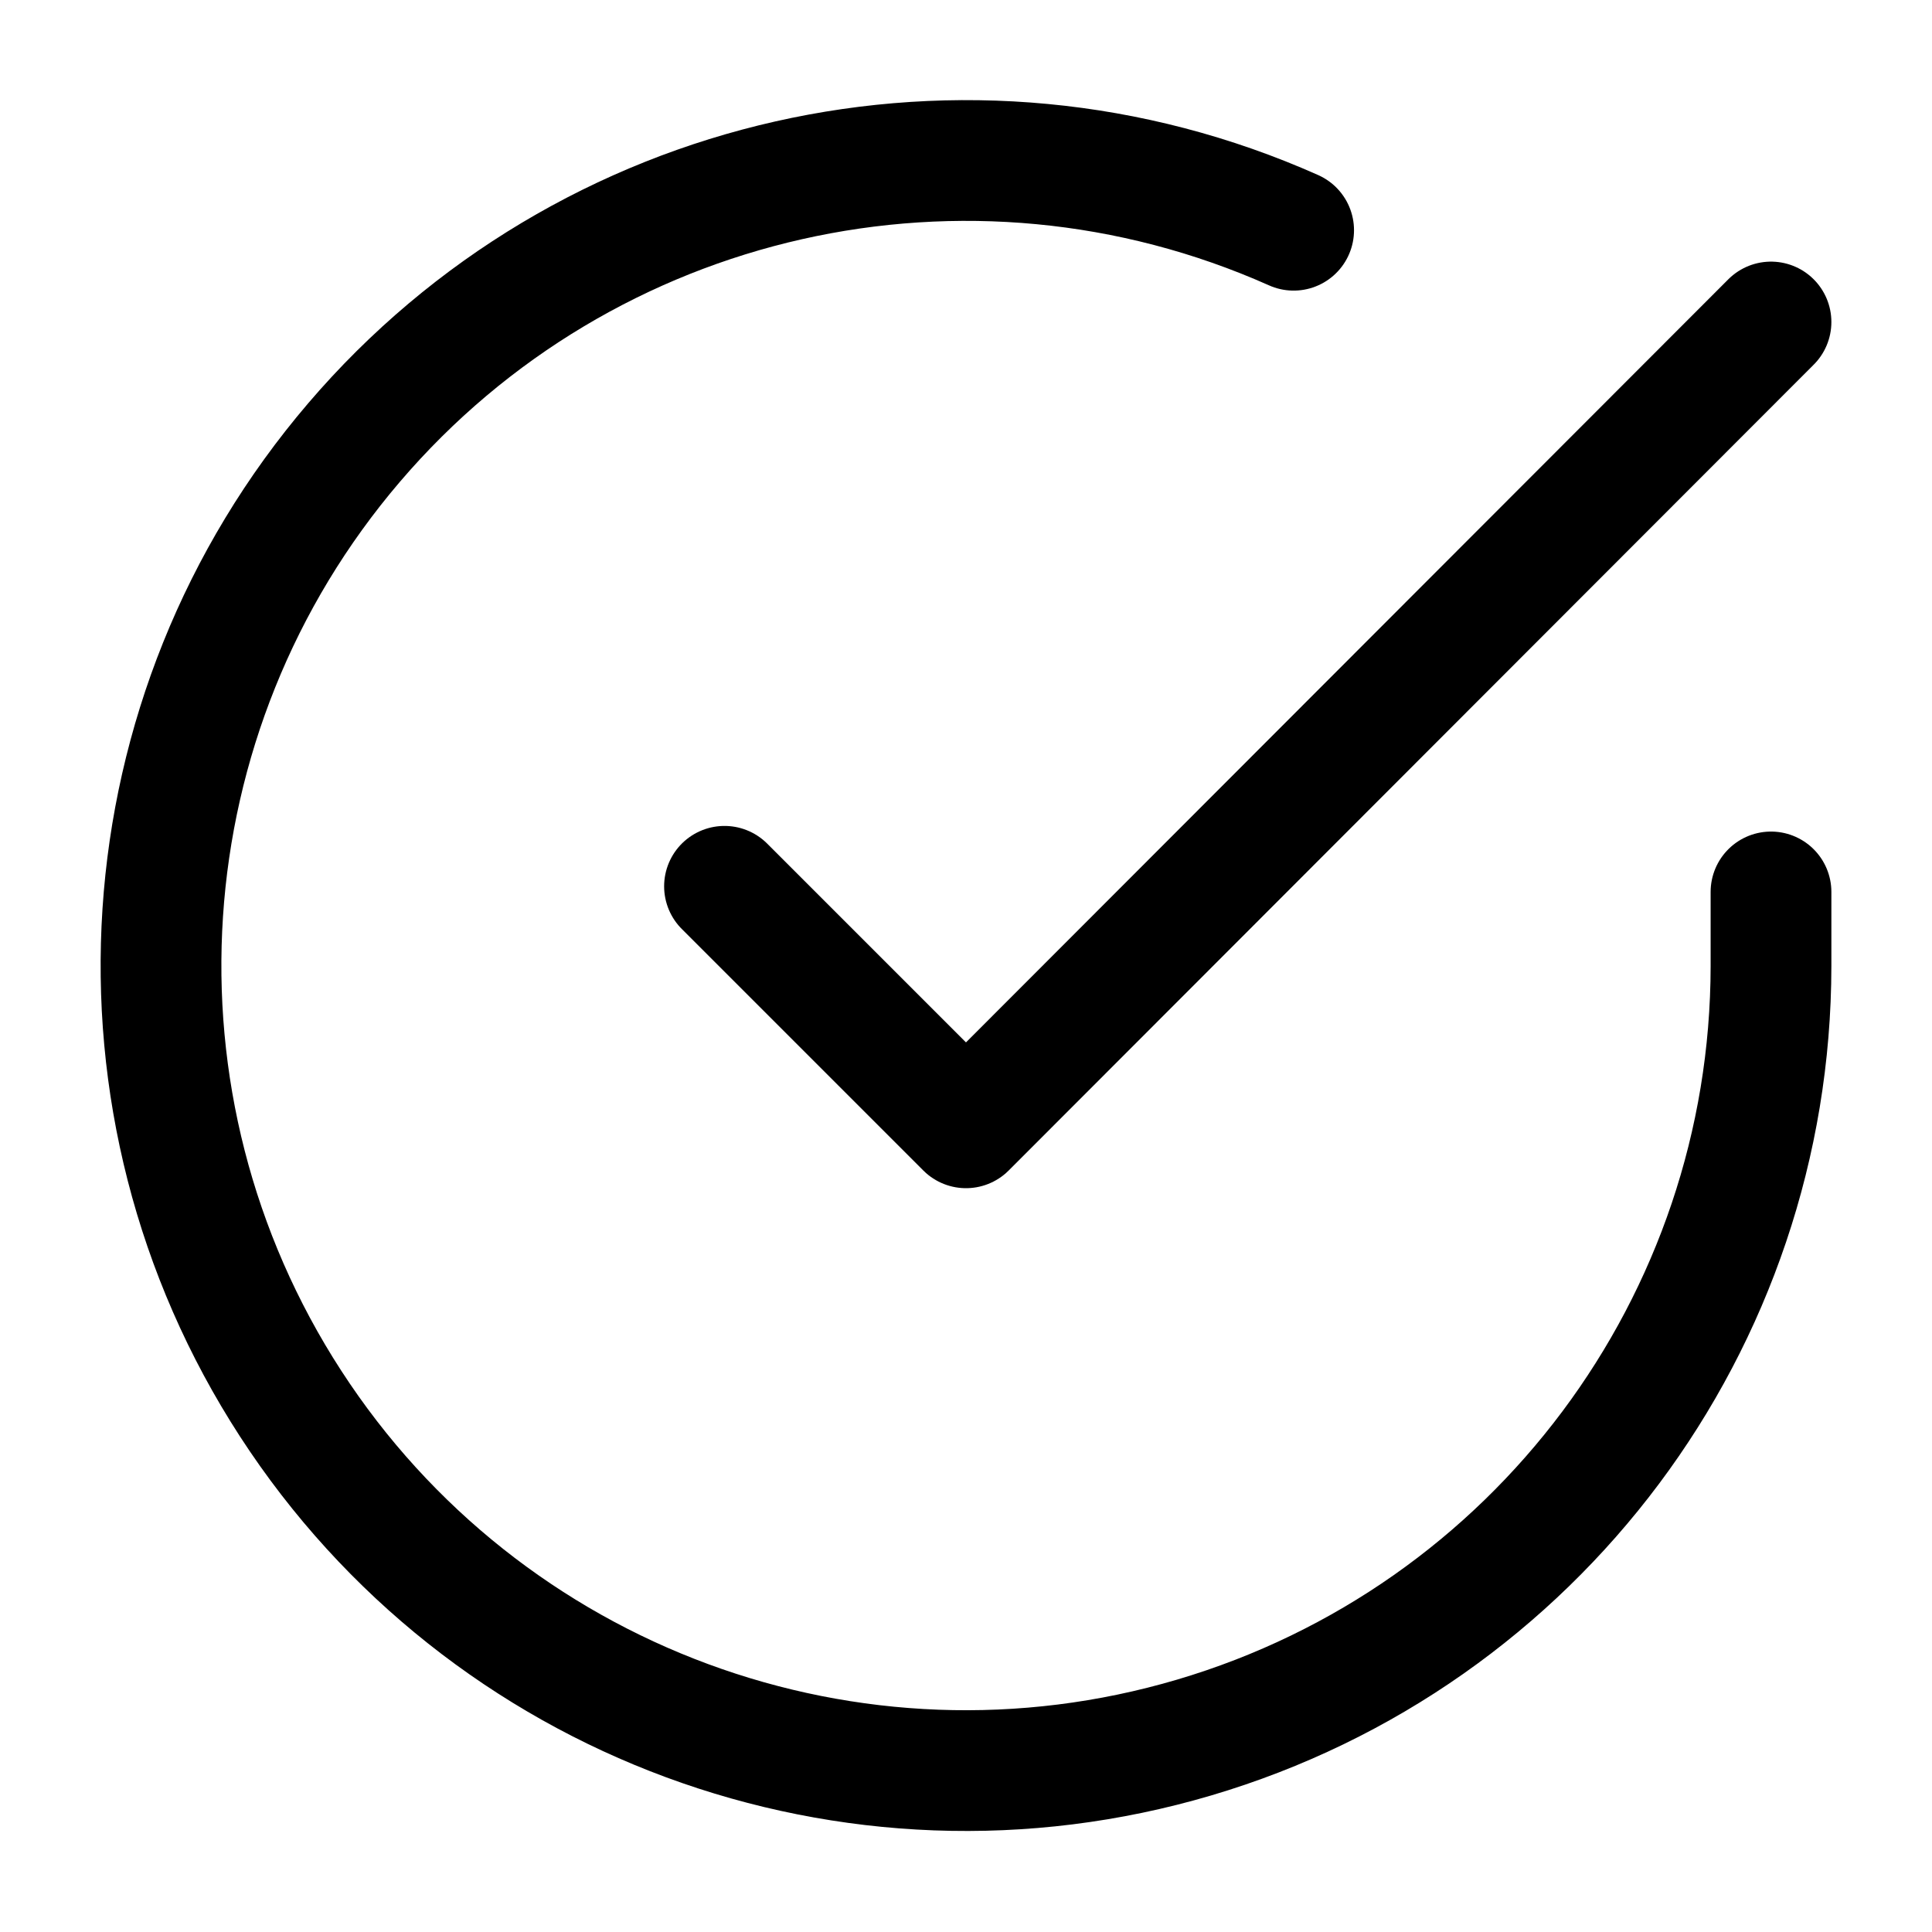
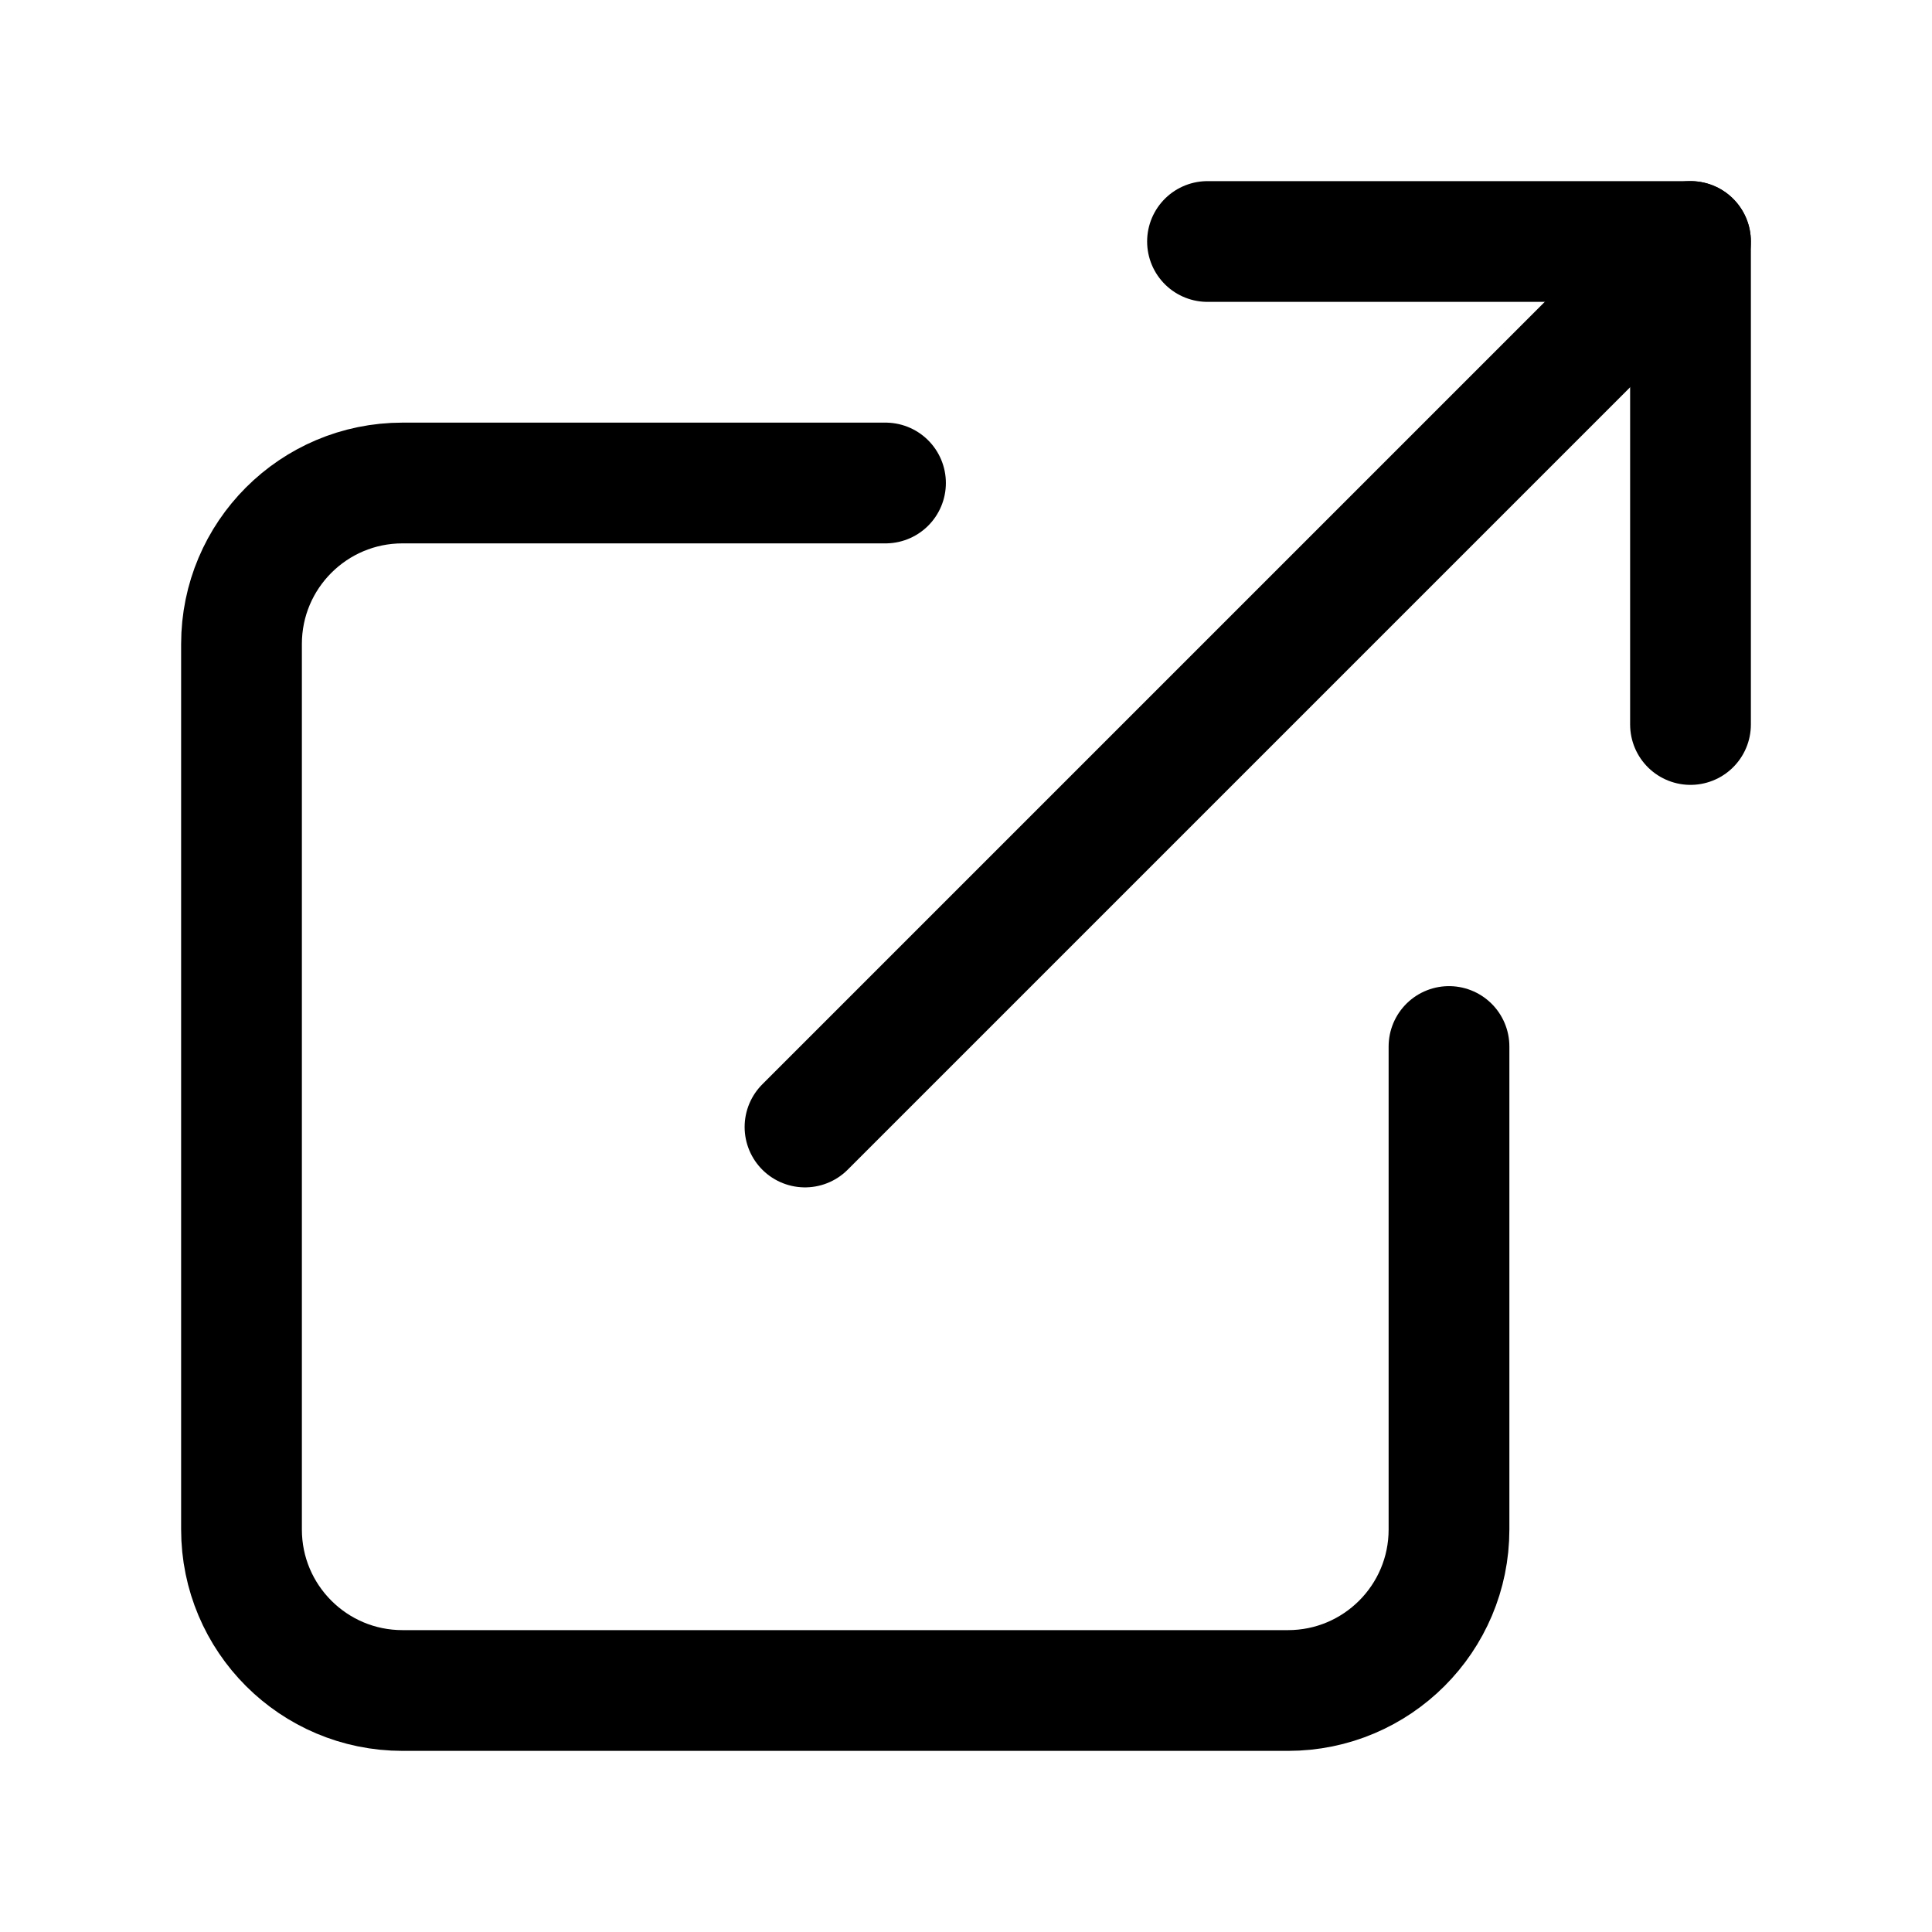
<svg xmlns="http://www.w3.org/2000/svg" width="24" height="24" viewBox="0 0 24 24" fill="none" stroke="currentColor" stroke-width="1.5" stroke-linecap="round" stroke-linejoin="round">
-   <path d="M22 11.08V12a10 10 0 1 1-5.93-9.14" />
-   <polyline points="22 4 12 14.01 9 11.01" />
+   <path d="M18 13v6a2 2 0 01-2 2H5a2 2 0 01-2-2V8a2 2 0 012-2h6" />
+   <polyline points="15 3 21 3 21 9" />
+   <line x1="10" y1="14" x2="21" y2="3" />
</svg>
